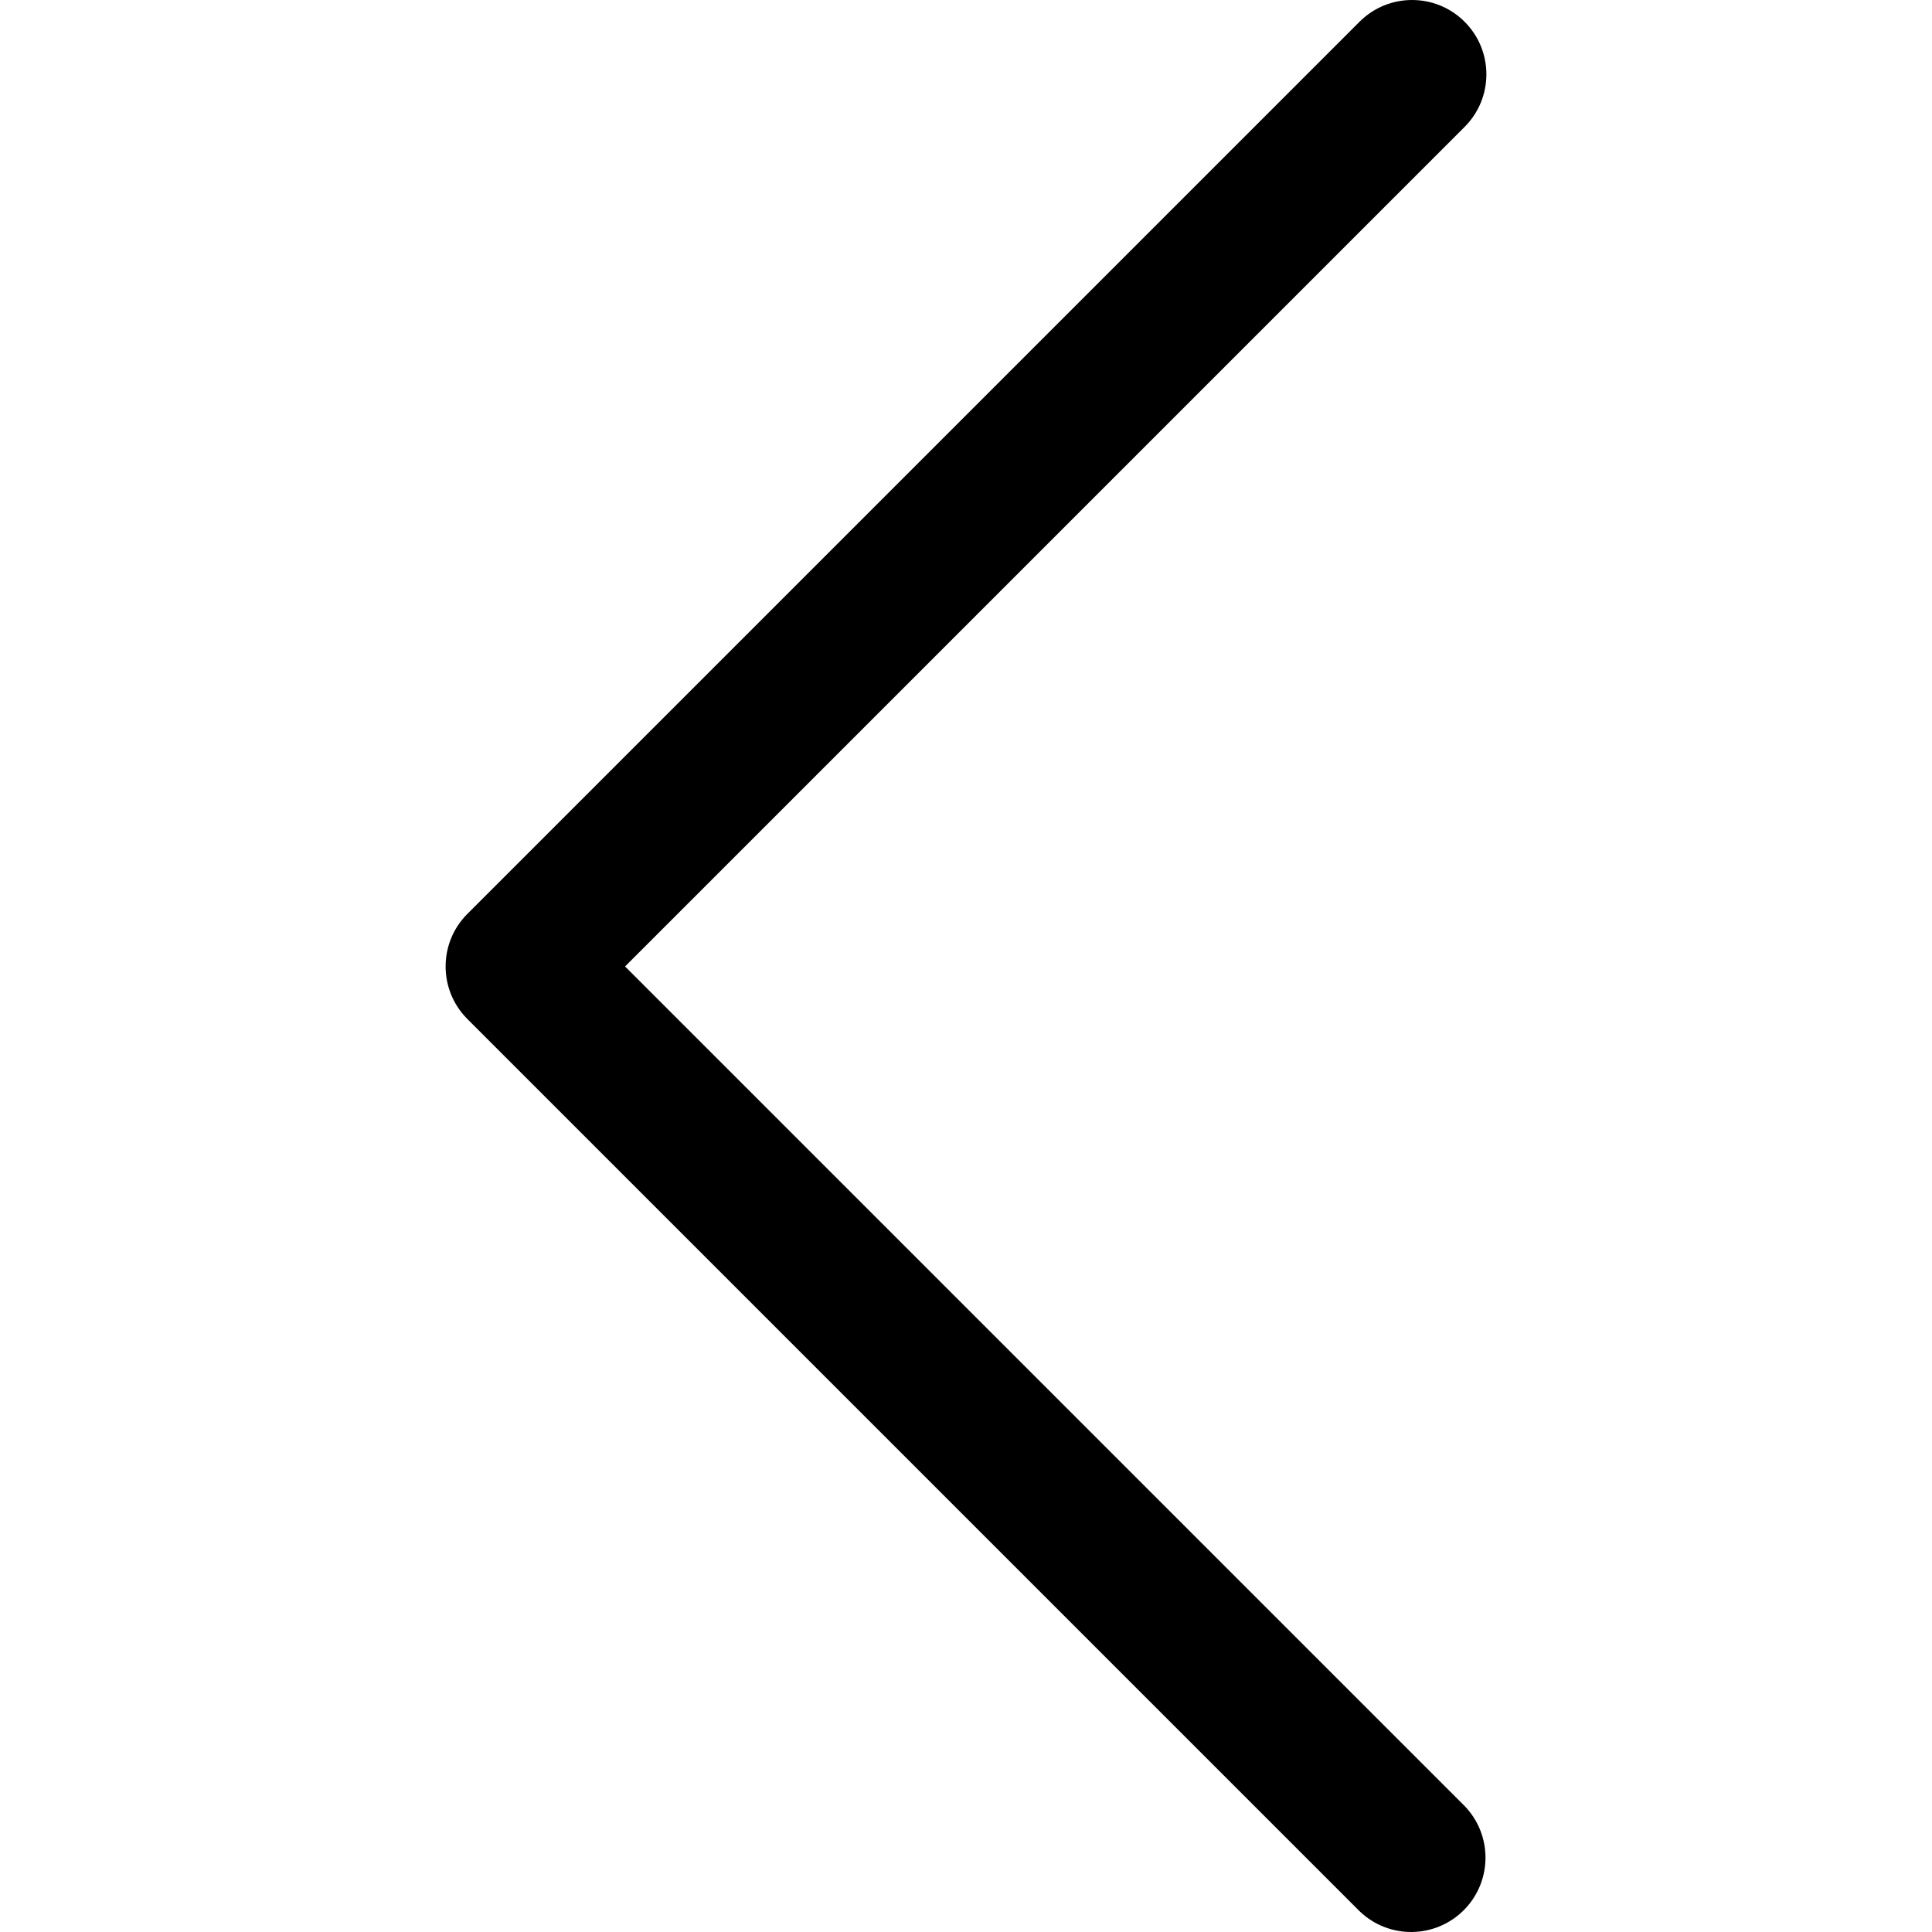
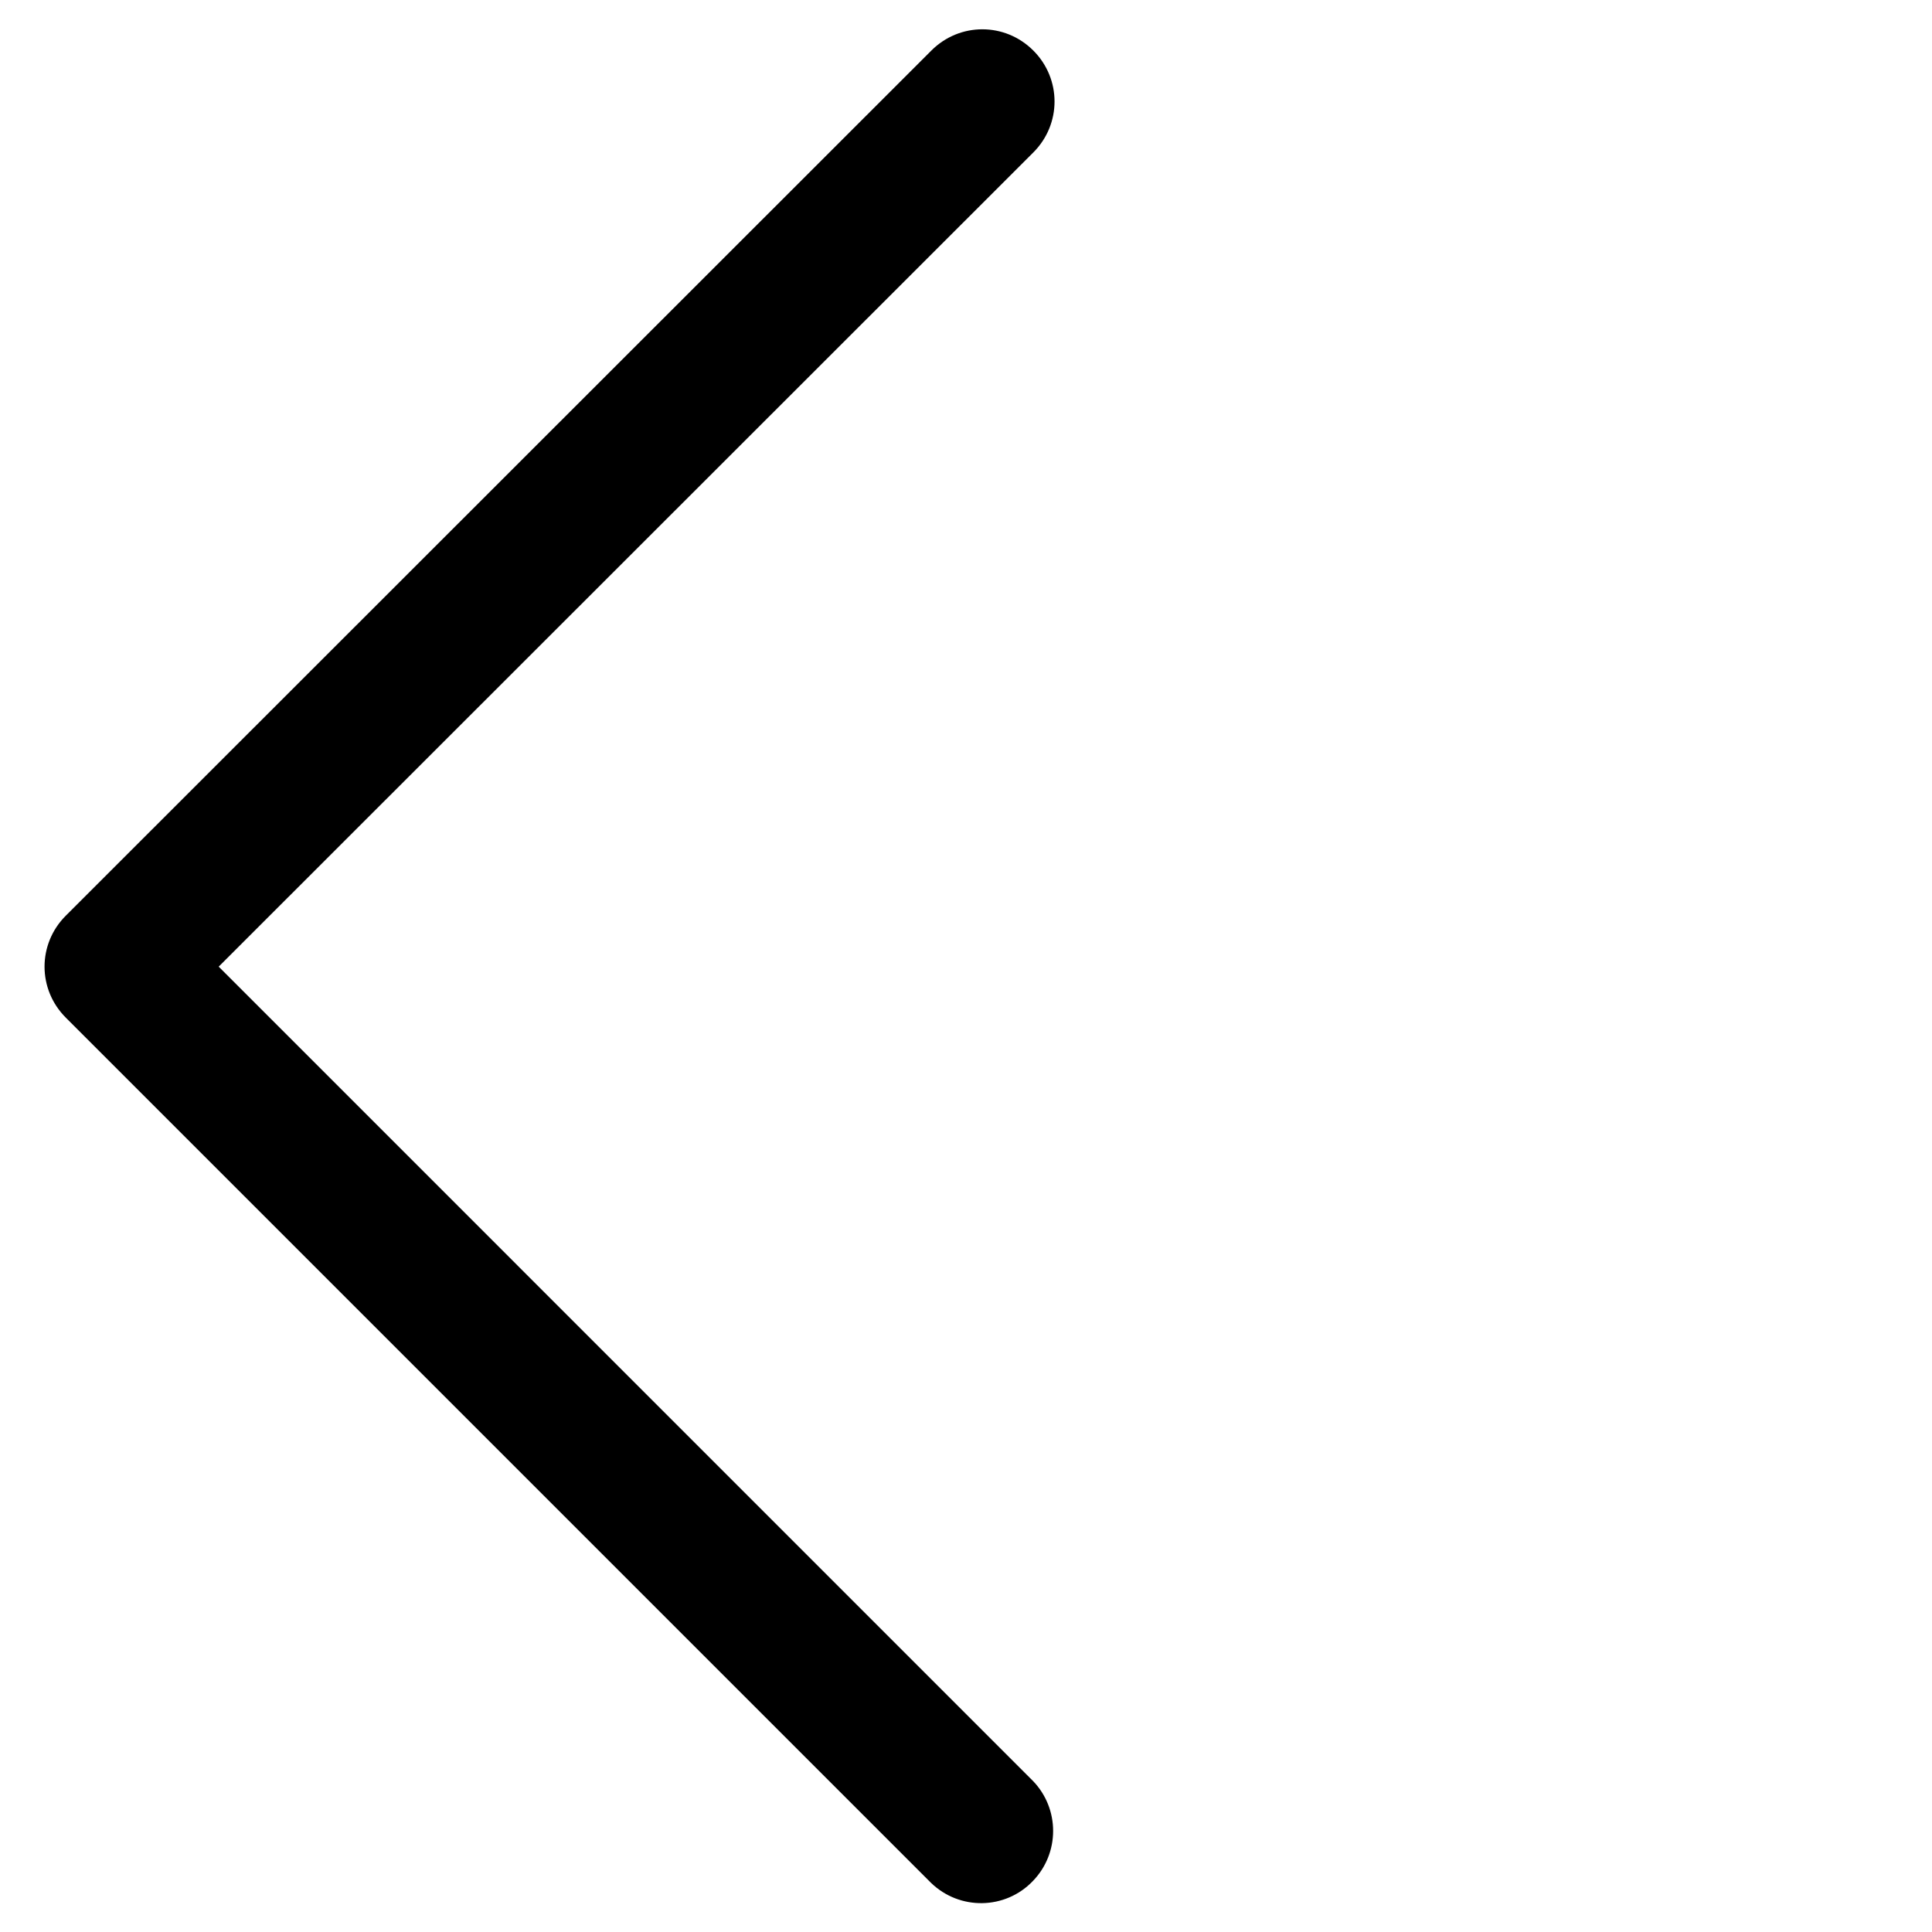
- <svg xmlns="http://www.w3.org/2000/svg" version="1.1" id="Capa_1" x="0px" y="0px" viewBox="0 0 443.52 443.52" style="enable-background:new 0 0 443.52 443.52;" xml:space="preserve">
+ <svg xmlns="http://www.w3.org/2000/svg" version="1.1" id="Capa_1" x="0px" y="0px" viewBox="0 0 443.5 443.5" style="enable-background:new 0 0 443.5 443.5;" xml:space="preserve">
  <g>
    <g>
-       <path d="M143.492,221.863L336.226,29.129c6.663-6.664,6.663-17.468,0-24.132c-6.665-6.662-17.468-6.662-24.132,0l-204.8,204.8    c-6.662,6.664-6.662,17.468,0,24.132l204.8,204.8c6.78,6.548,17.584,6.36,24.132-0.42c6.387-6.614,6.387-17.099,0-23.712    L143.492,221.863z" />
+       <path d="M50.2,221.9L237.2,35c6.5-6.5,6.5-16.9,0-23.4c-6.5-6.5-16.9-6.5-23.4,0L15.1,210.2c-6.5,6.5-6.5,16.9,0,23.4l198.6,198.6    c6.6,6.4,17.1,6.2,23.4-0.4c6.2-6.4,6.2-16.6,0-23L50.2,221.9z" />
    </g>
  </g>
-   <g>
- </g>
-   <g>
- </g>
-   <g>
- </g>
-   <g>
- </g>
-   <g>
- </g>
-   <g>
- </g>
-   <g>
- </g>
-   <g>
- </g>
-   <g>
- </g>
-   <g>
- </g>
-   <g>
- </g>
-   <g>
- </g>
-   <g>
- </g>
-   <g>
- </g>
-   <g>
- </g>
</svg>
